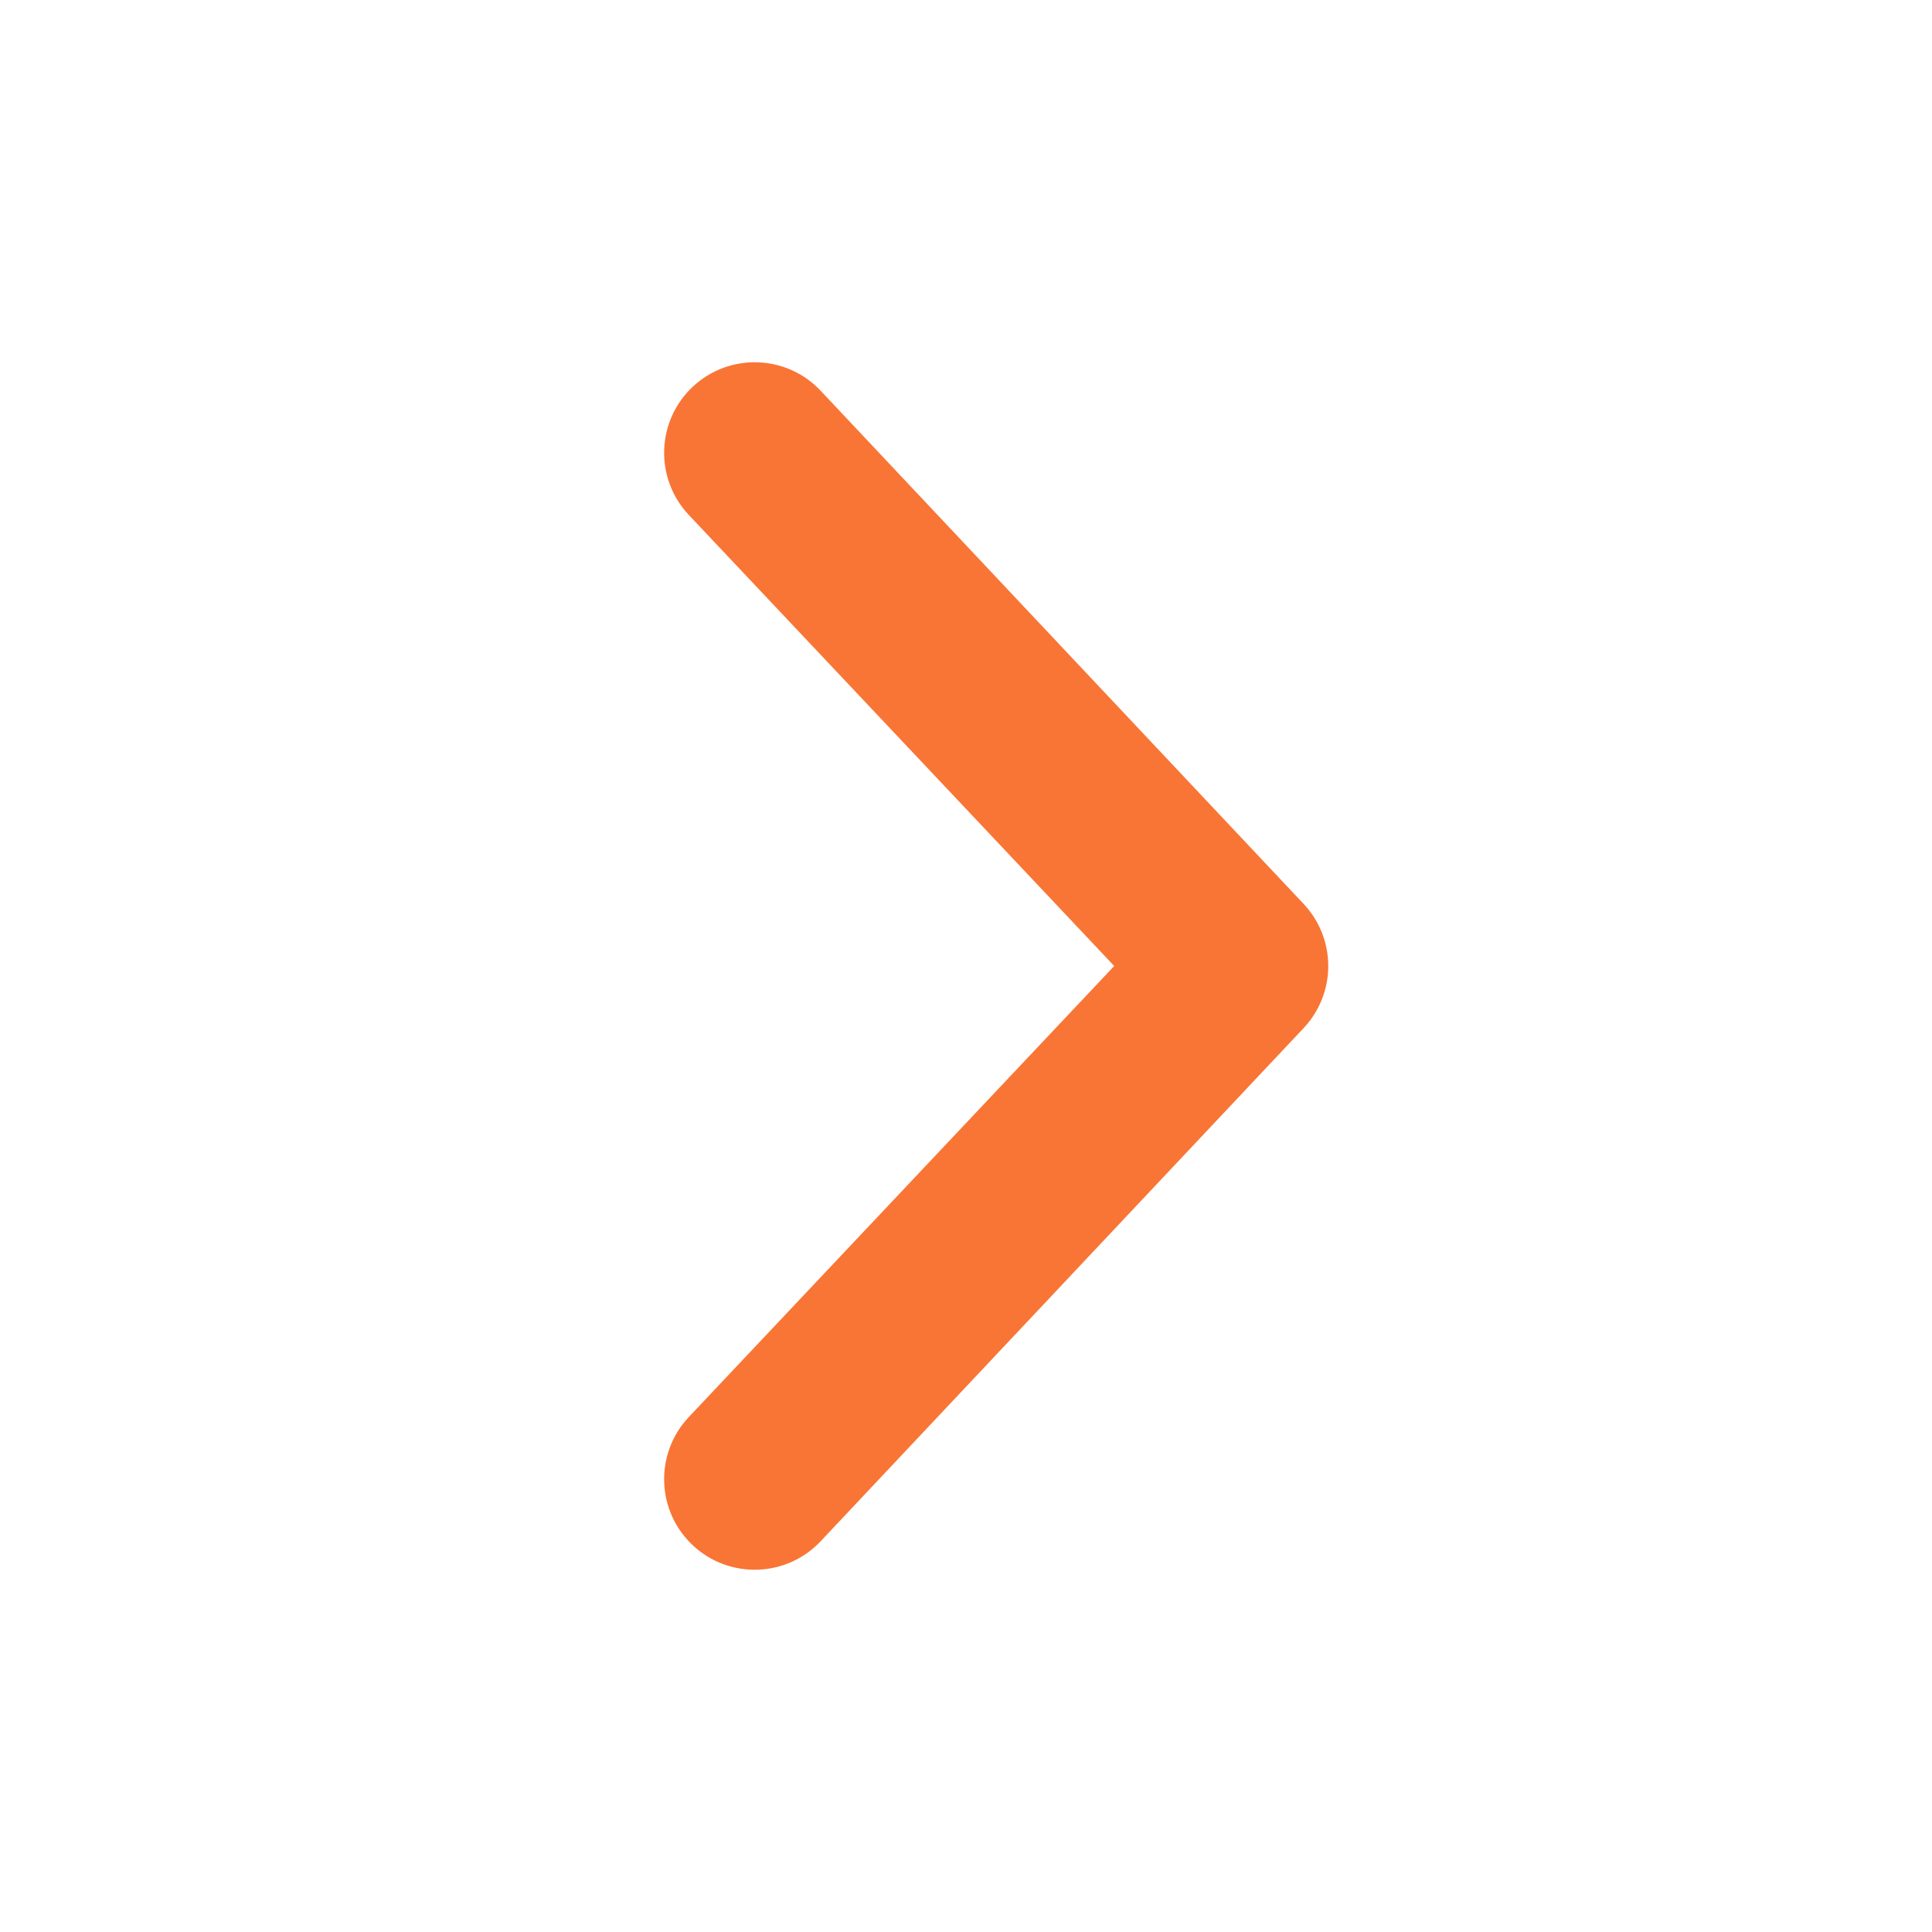
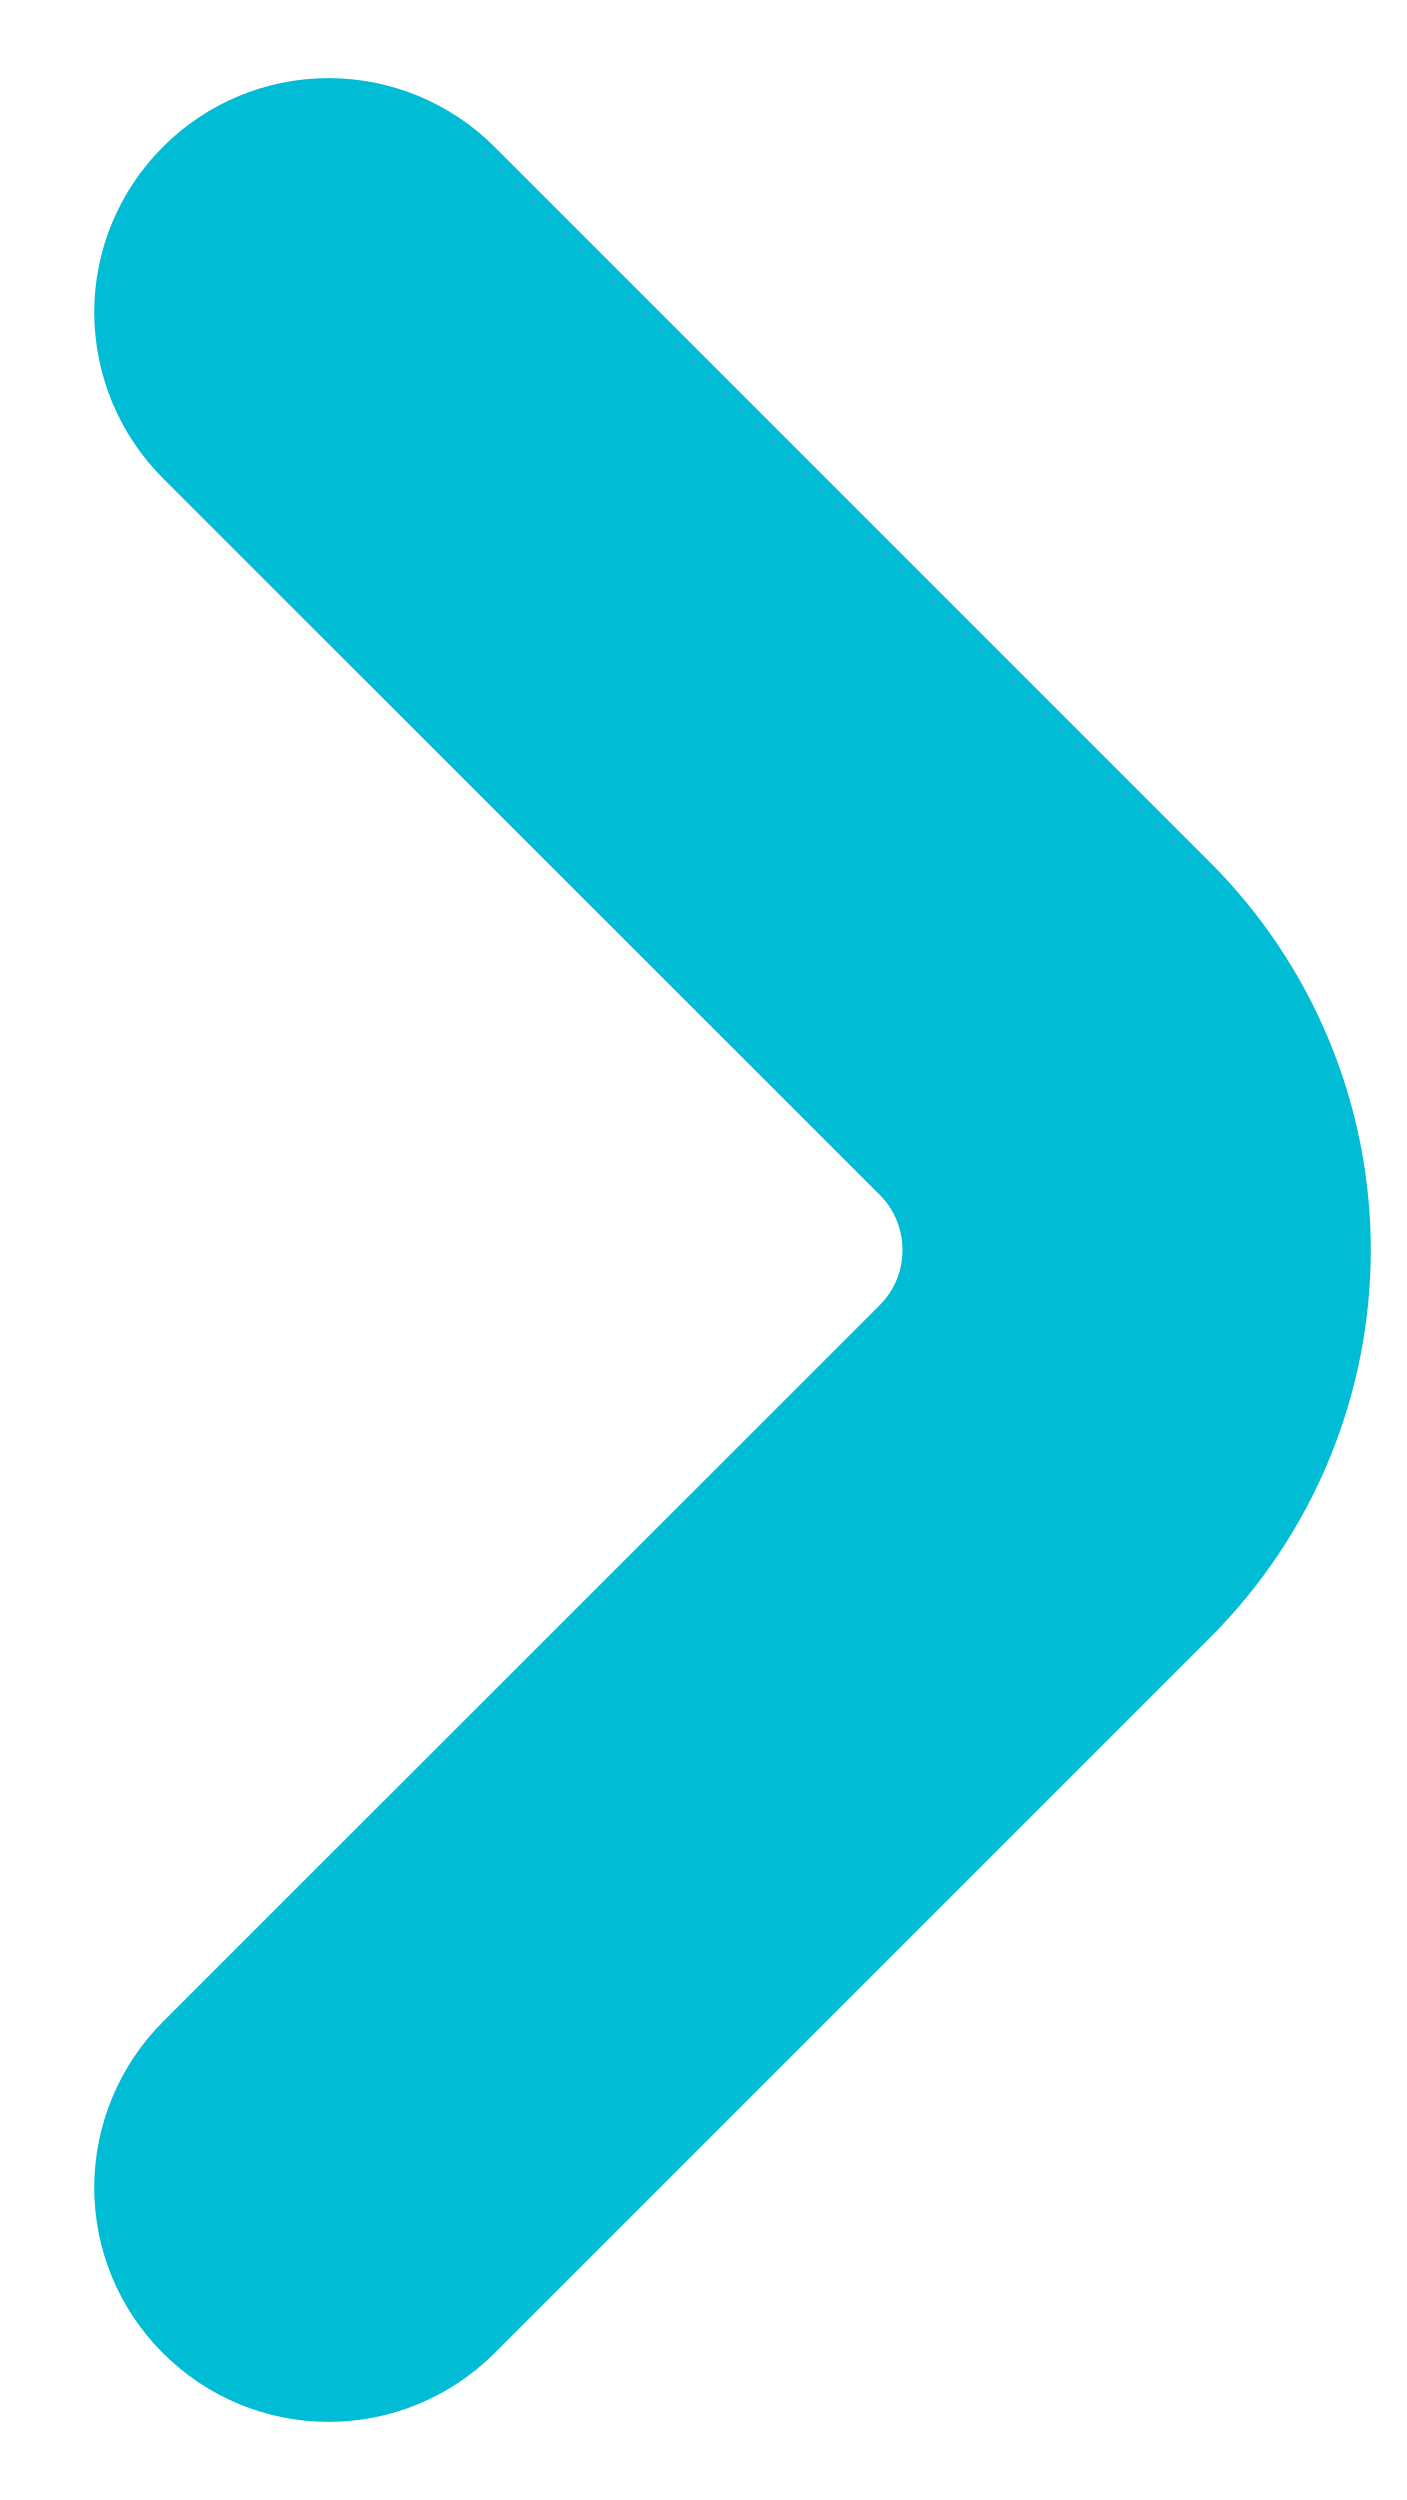
- <svg xmlns="http://www.w3.org/2000/svg" width="24" height="24" viewBox="0 0 24 24" fill="none">
-   <path d="M8.61 4.8C8.502 4.9 8.414 5.021 8.352 5.156C8.291 5.29 8.256 5.435 8.251 5.583C8.245 5.73 8.269 5.878 8.32 6.016C8.371 6.155 8.45 6.282 8.55 6.39L13.841 12L8.55 17.61C8.45 17.718 8.371 17.845 8.32 17.984C8.269 18.122 8.245 18.27 8.251 18.417C8.256 18.565 8.291 18.71 8.352 18.844C8.414 18.979 8.502 19.099 8.61 19.2C8.718 19.3 8.845 19.379 8.984 19.43C9.122 19.481 9.27 19.505 9.417 19.499C9.565 19.494 9.71 19.459 9.844 19.398C9.979 19.336 10.1 19.248 10.2 19.14L16.2 12.765C16.393 12.557 16.5 12.284 16.5 12C16.5 11.716 16.393 11.443 16.2 11.235L10.2 4.86C10.1 4.752 9.979 4.664 9.844 4.602C9.71 4.541 9.565 4.506 9.417 4.501C9.27 4.495 9.122 4.519 8.984 4.57C8.845 4.621 8.718 4.7 8.61 4.8Z" fill="#F97535" />
+ <svg xmlns="http://www.w3.org/2000/svg" width="9" height="16" viewBox="0 0 9 16" fill="none">
+   <path d="M7.75 5.525L3.164 0.939C2.883 0.658 2.501 0.5 2.103 0.5C1.705 0.5 1.324 0.658 1.043 0.94C0.761 1.221 0.603 1.603 0.603 2C0.604 2.398 0.762 2.78 1.043 3.061L5.629 7.646C5.676 7.692 5.713 7.748 5.738 7.808C5.763 7.869 5.776 7.934 5.776 8C5.776 8.066 5.763 8.131 5.738 8.192C5.713 8.252 5.676 8.308 5.629 8.354L1.043 12.939C0.762 13.22 0.604 13.602 0.603 14C0.603 14.398 0.761 14.779 1.043 15.06C1.324 15.342 1.705 15.5 2.103 15.5C2.501 15.5 2.883 15.342 3.164 15.061L7.75 10.475C8.405 9.818 8.773 8.928 8.773 8C8.773 7.072 8.405 6.182 7.75 5.525V5.525Z" fill="#00BCD4" />
</svg>
